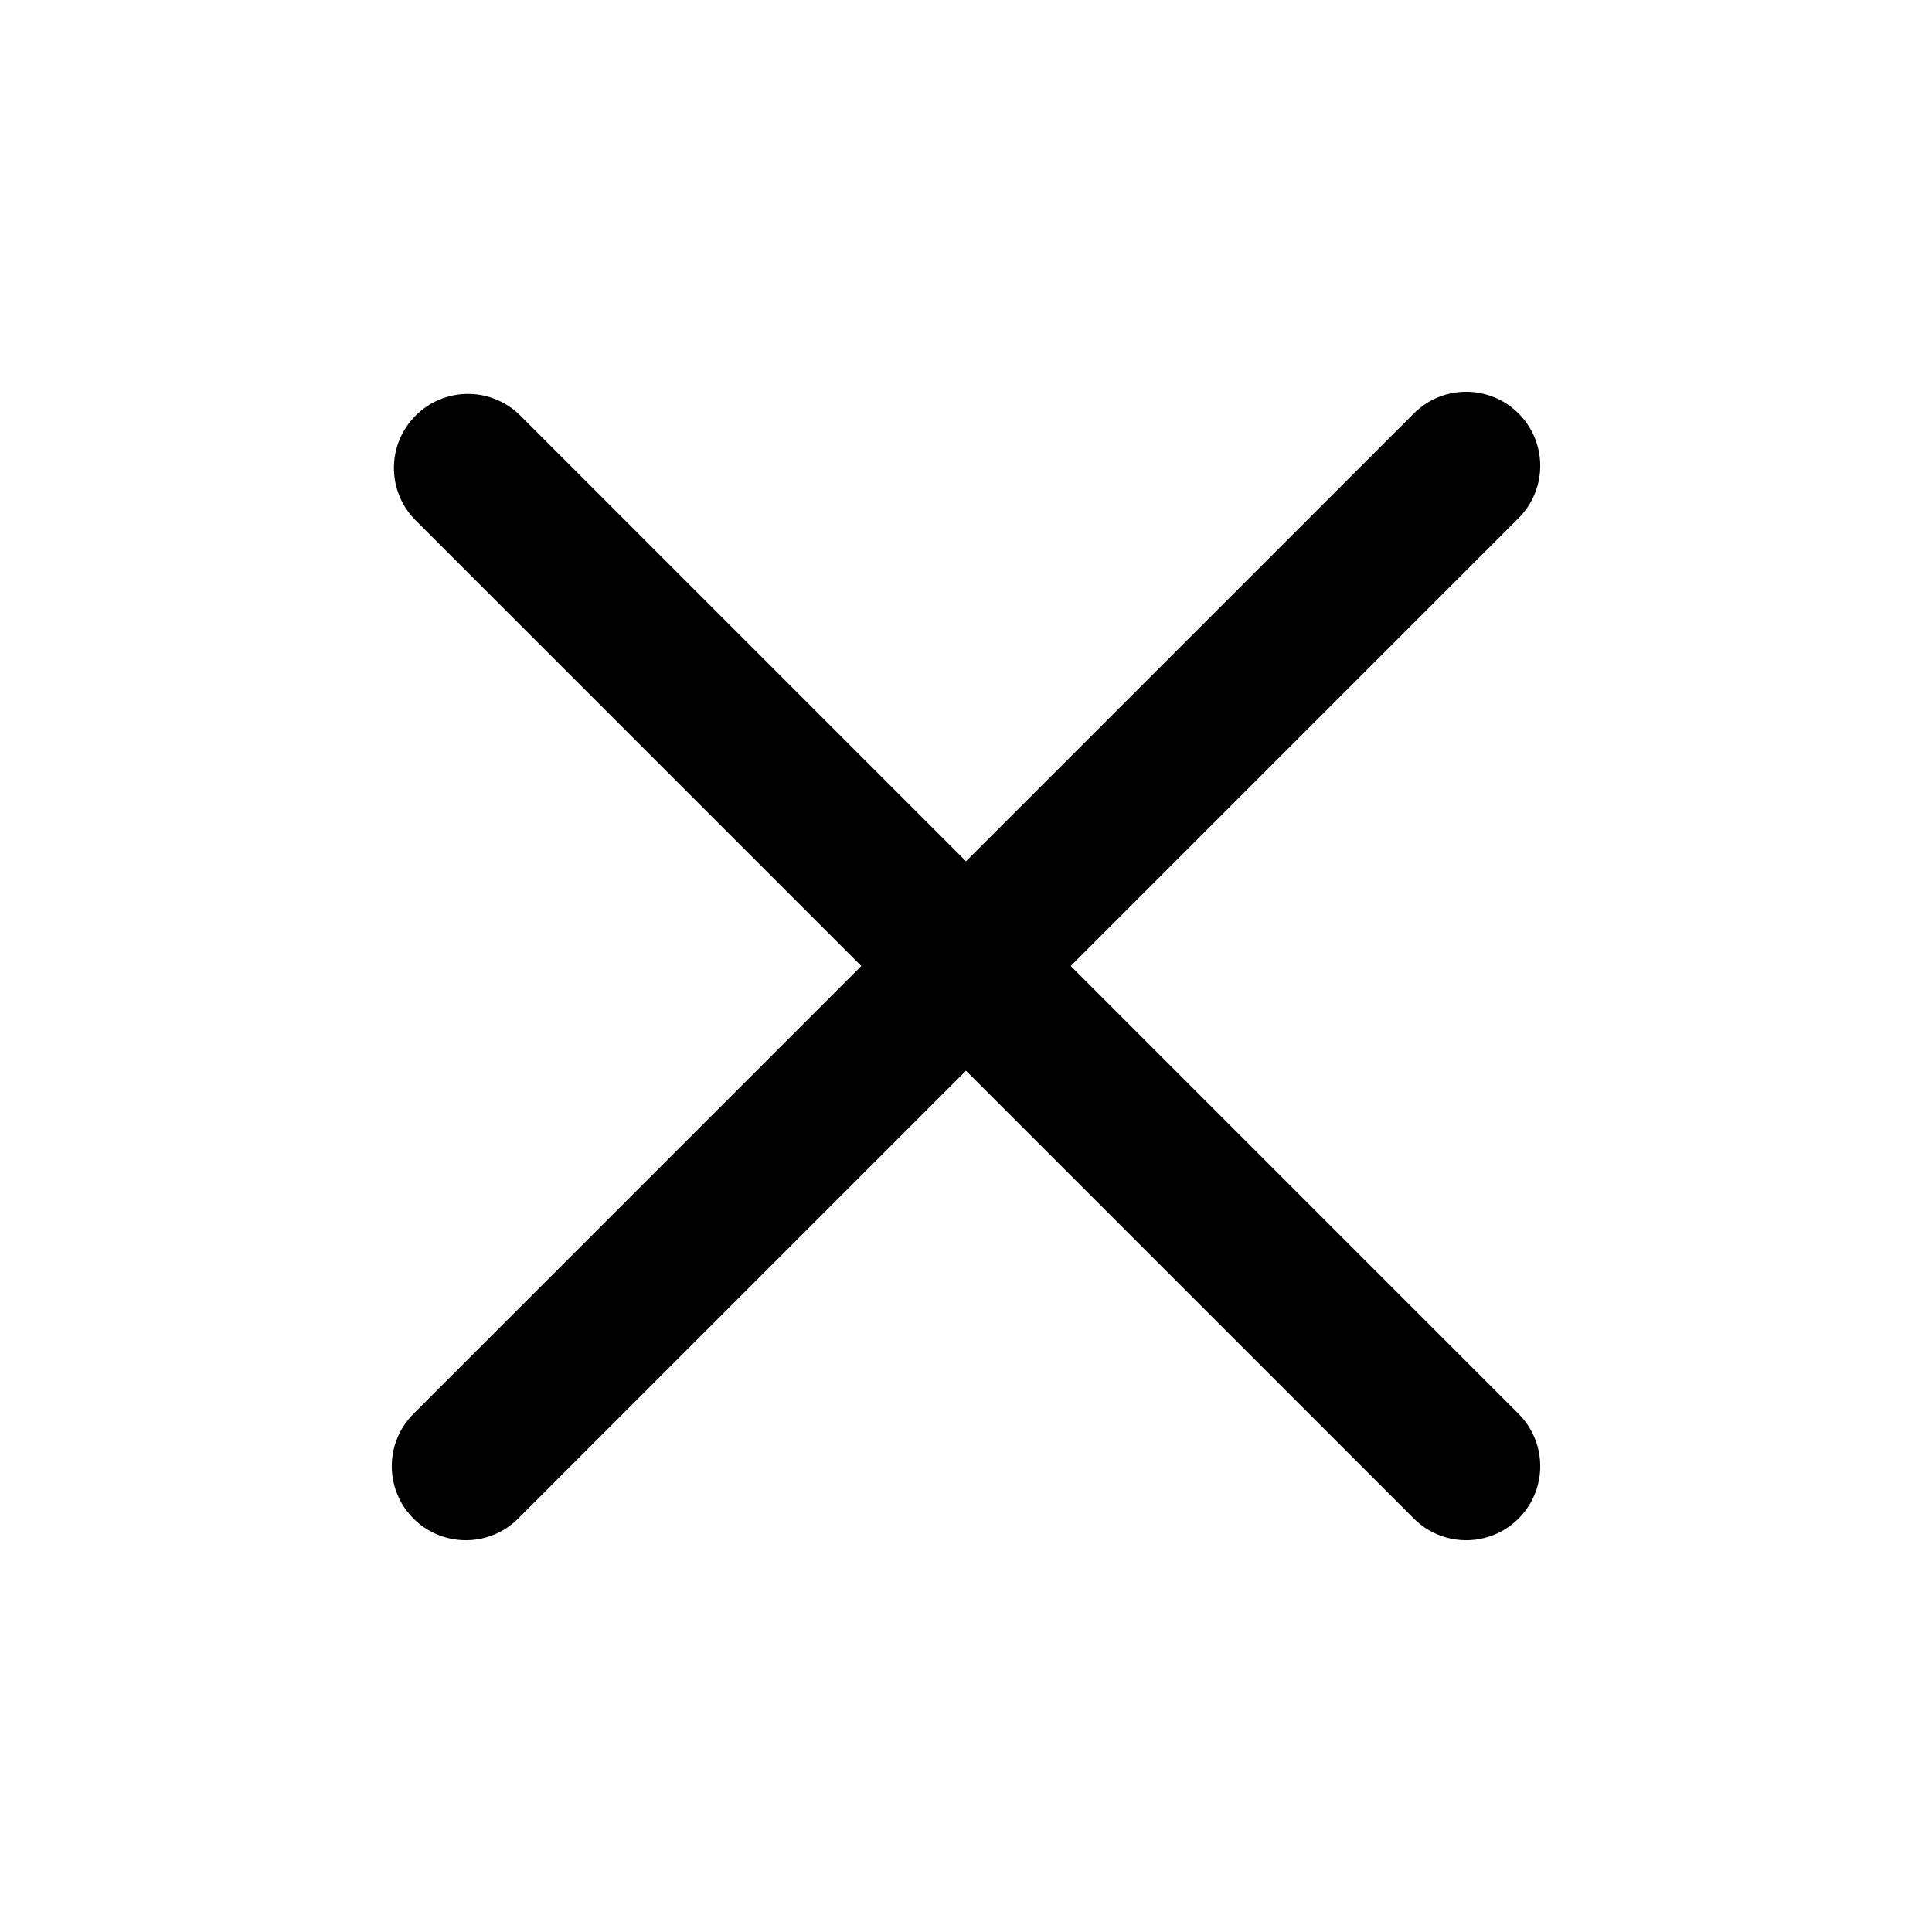
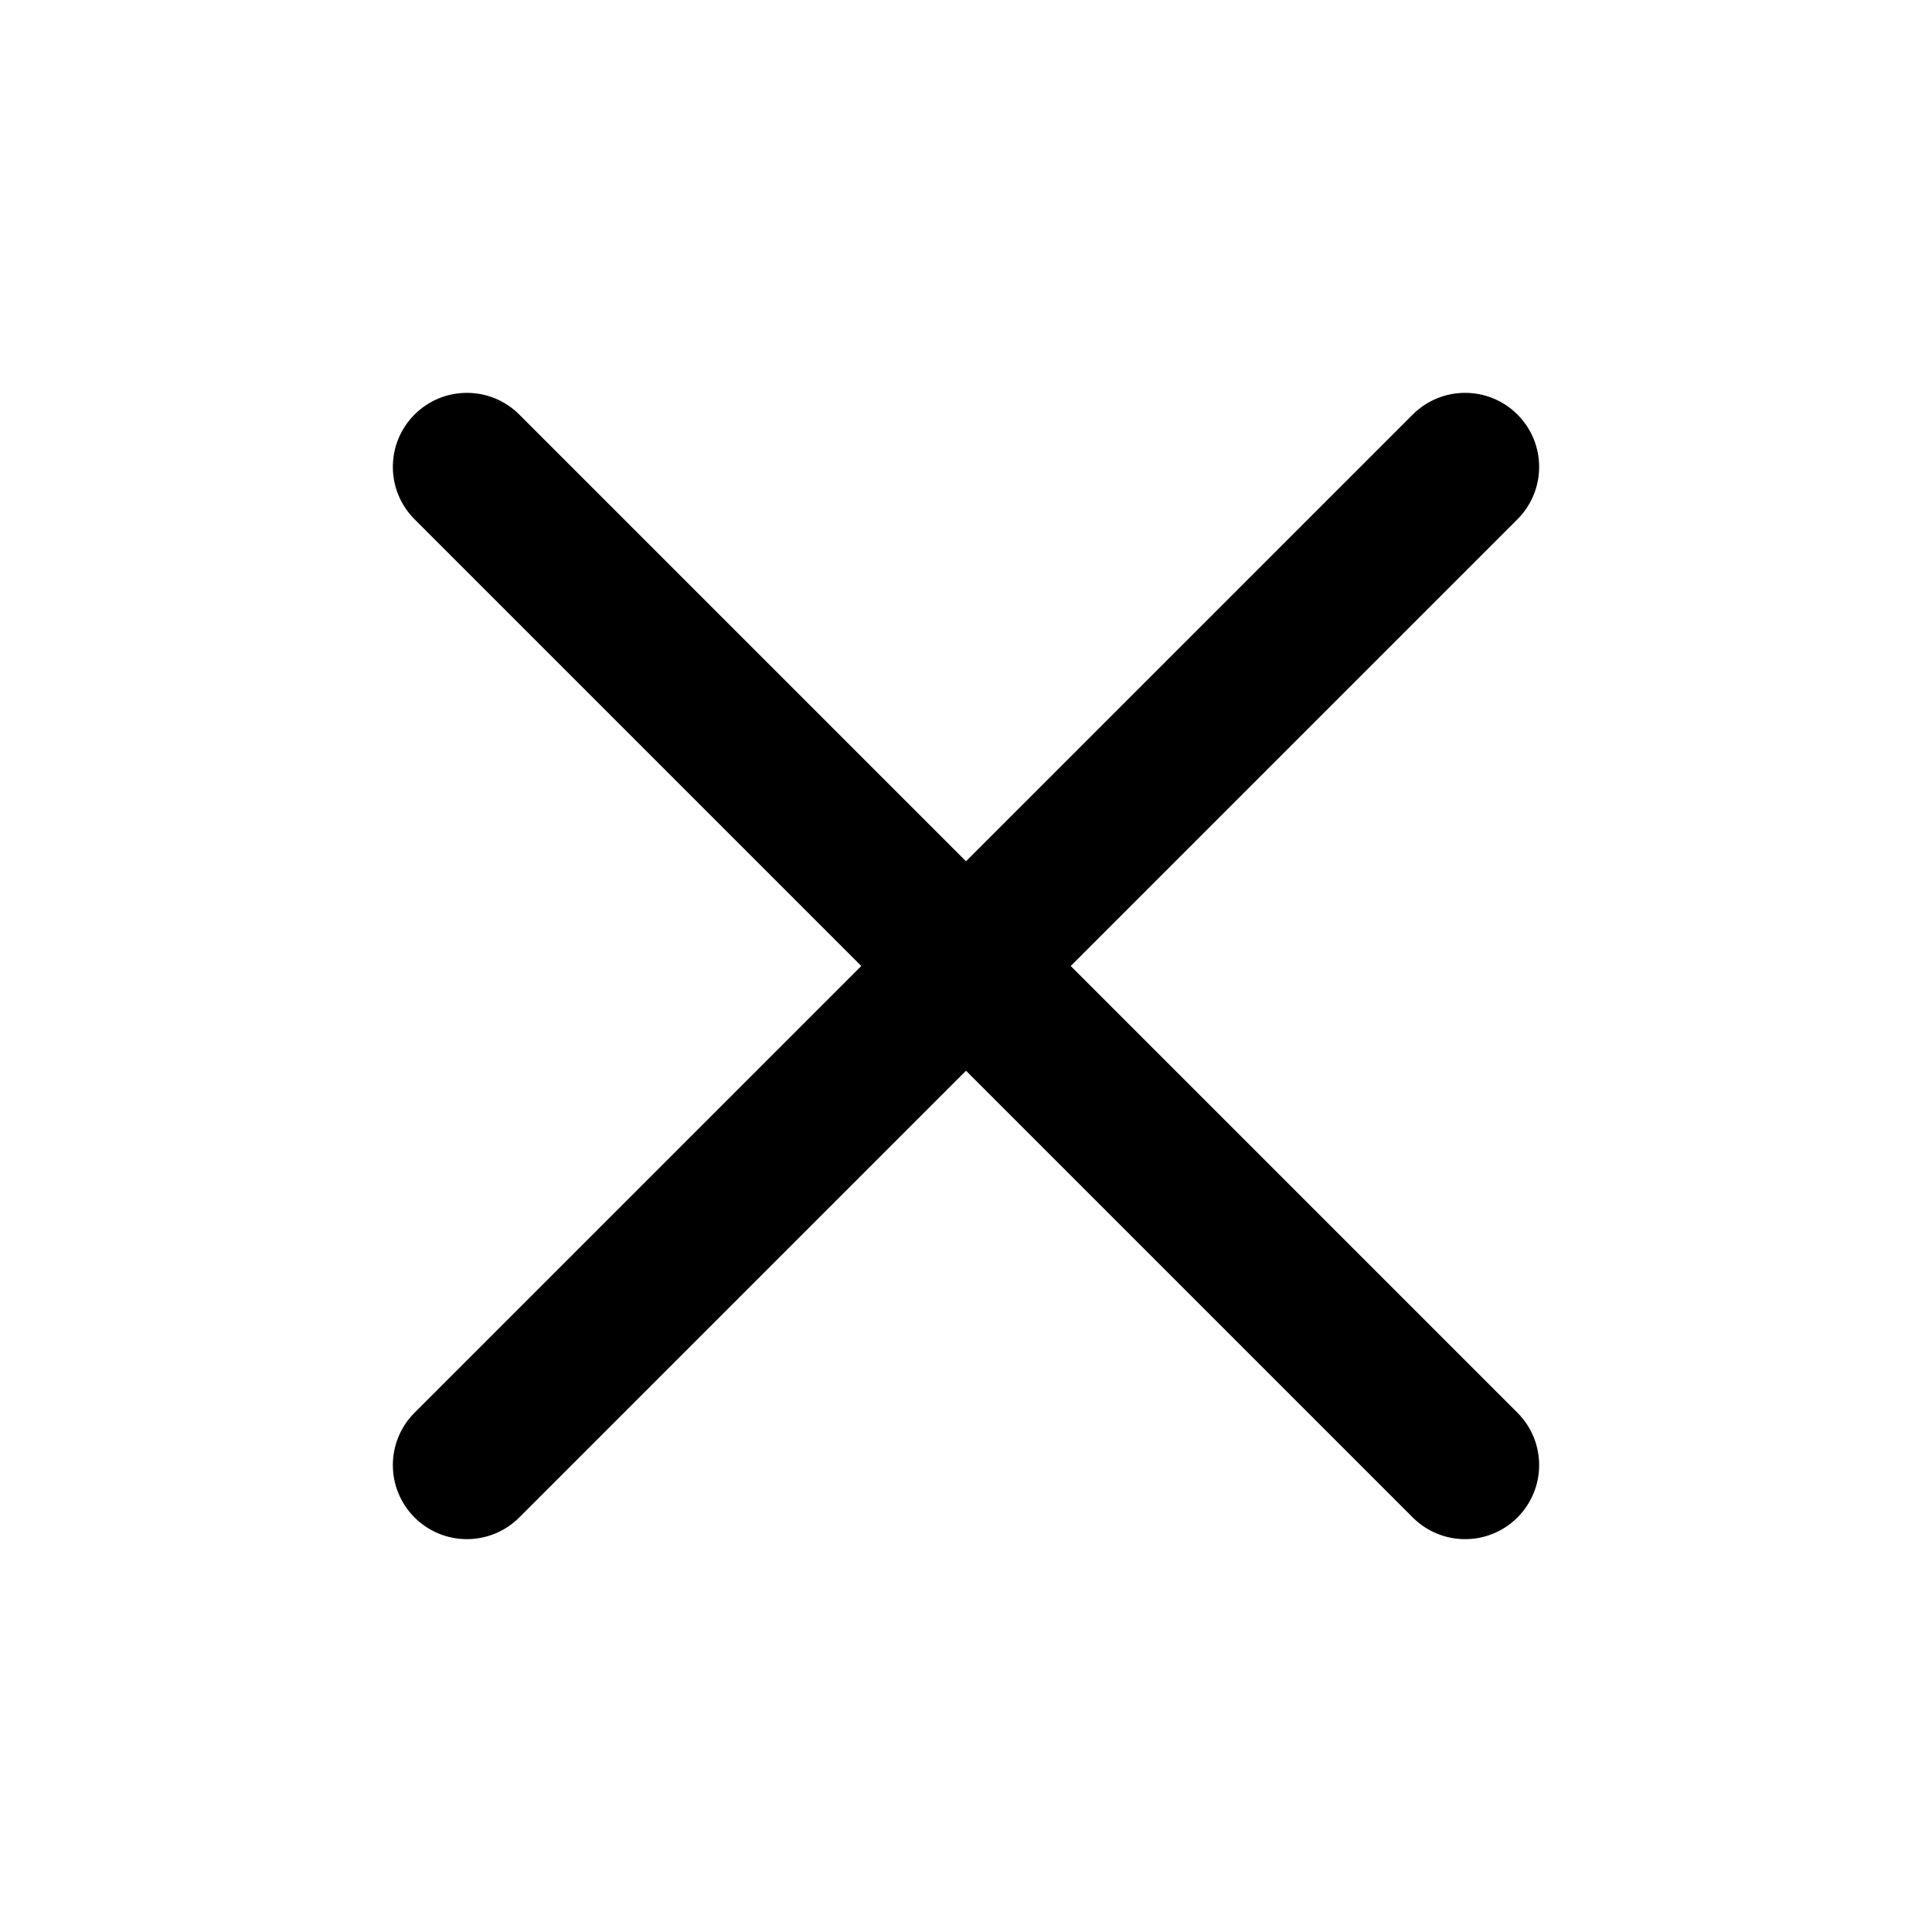
- <svg xmlns="http://www.w3.org/2000/svg" width="30" height="30" fill="none">
-   <path fill="#000" d="M23.563 8.063a1.15 1.15 0 1 0-1.626-1.626L15 13.374 8.063 6.437a1.15 1.15 0 0 0-1.626 1.626L13.374 15l-6.937 6.937a1.15 1.15 0 1 0 1.626 1.626L15 16.626l6.937 6.937a1.15 1.15 0 1 0 1.626-1.626L16.626 15z" />
+ <svg xmlns="http://www.w3.org/2000/svg" width="30" height="30" viewBox="0 0 30 30" fill="none">
+   <path d="M23.563 8.063C24.012 7.614 24.012 6.886 23.563 6.437C23.114 5.988 22.386 5.988 21.937 6.437L15 13.374L8.063 6.437C7.614 5.988 6.886 5.988 6.437 6.437C5.988 6.886 5.988 7.614 6.437 8.063L13.374 15L6.437 21.937C5.988 22.386 5.988 23.114 6.437 23.563C6.886 24.012 7.614 24.012 8.063 23.563L15 16.626L21.937 23.563C22.386 24.012 23.114 24.012 23.563 23.563C24.012 23.114 24.012 22.386 23.563 21.937L16.626 15L23.563 8.063Z" fill="black" />
</svg>
